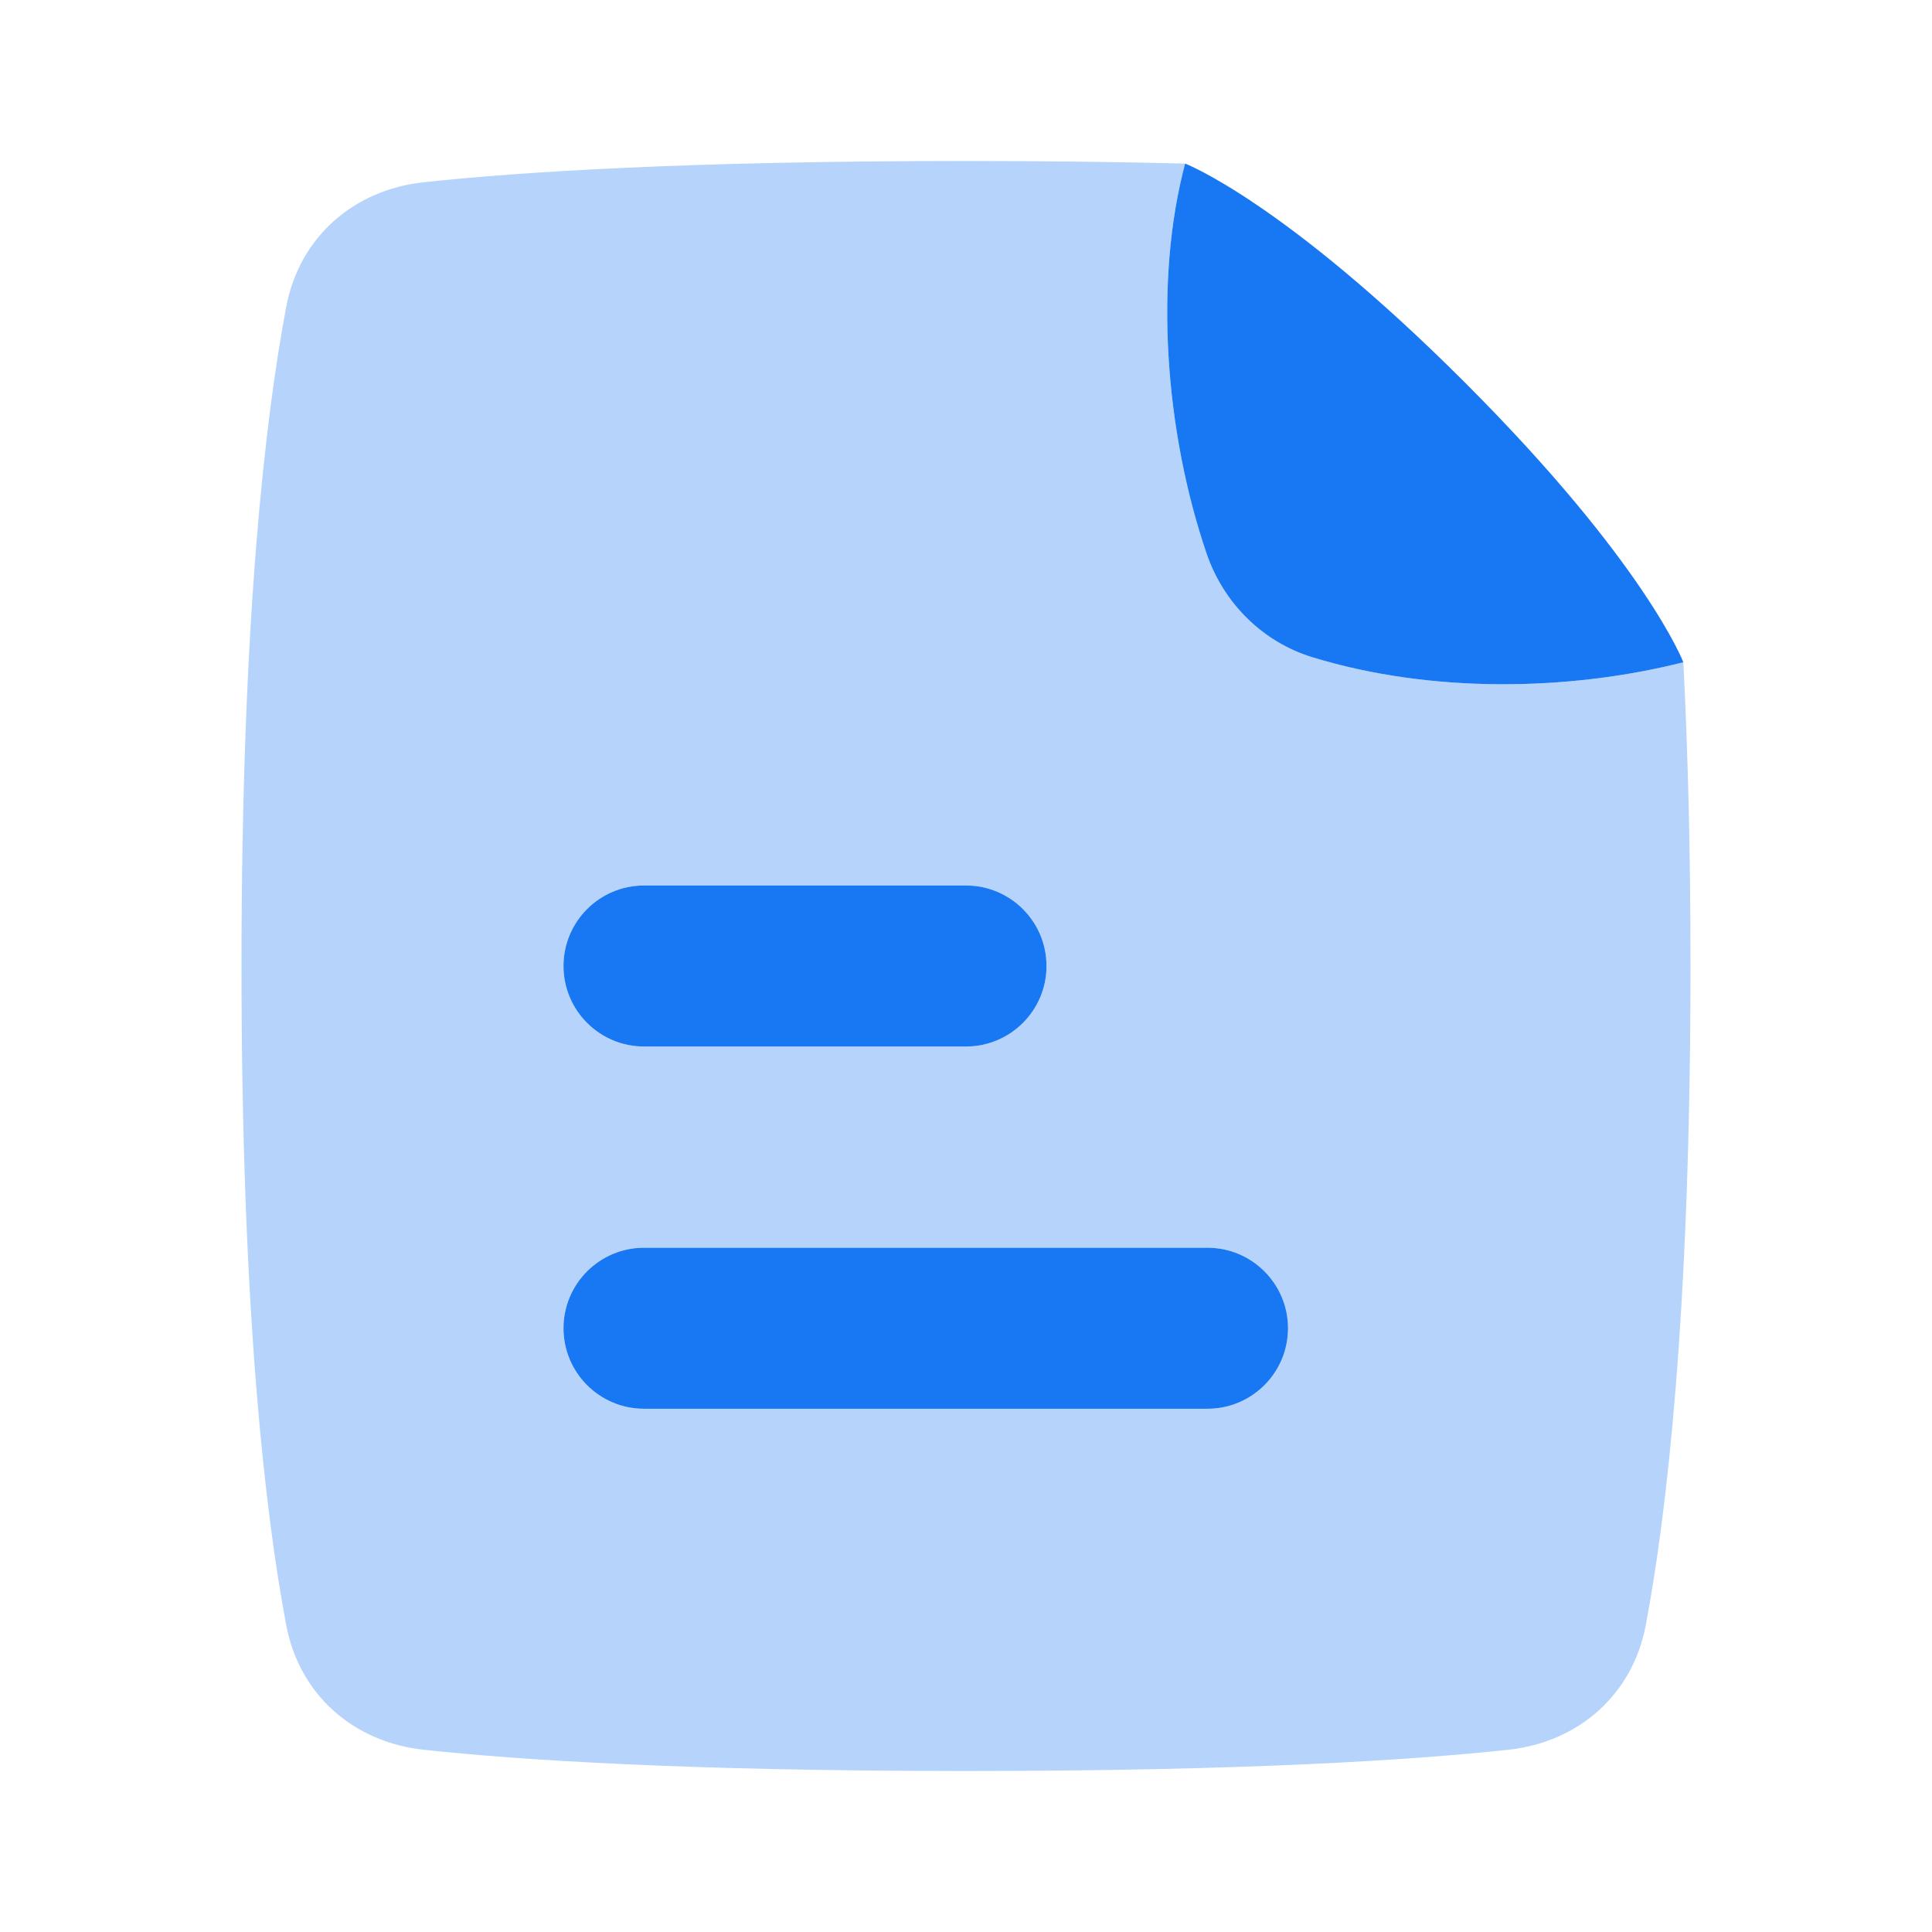
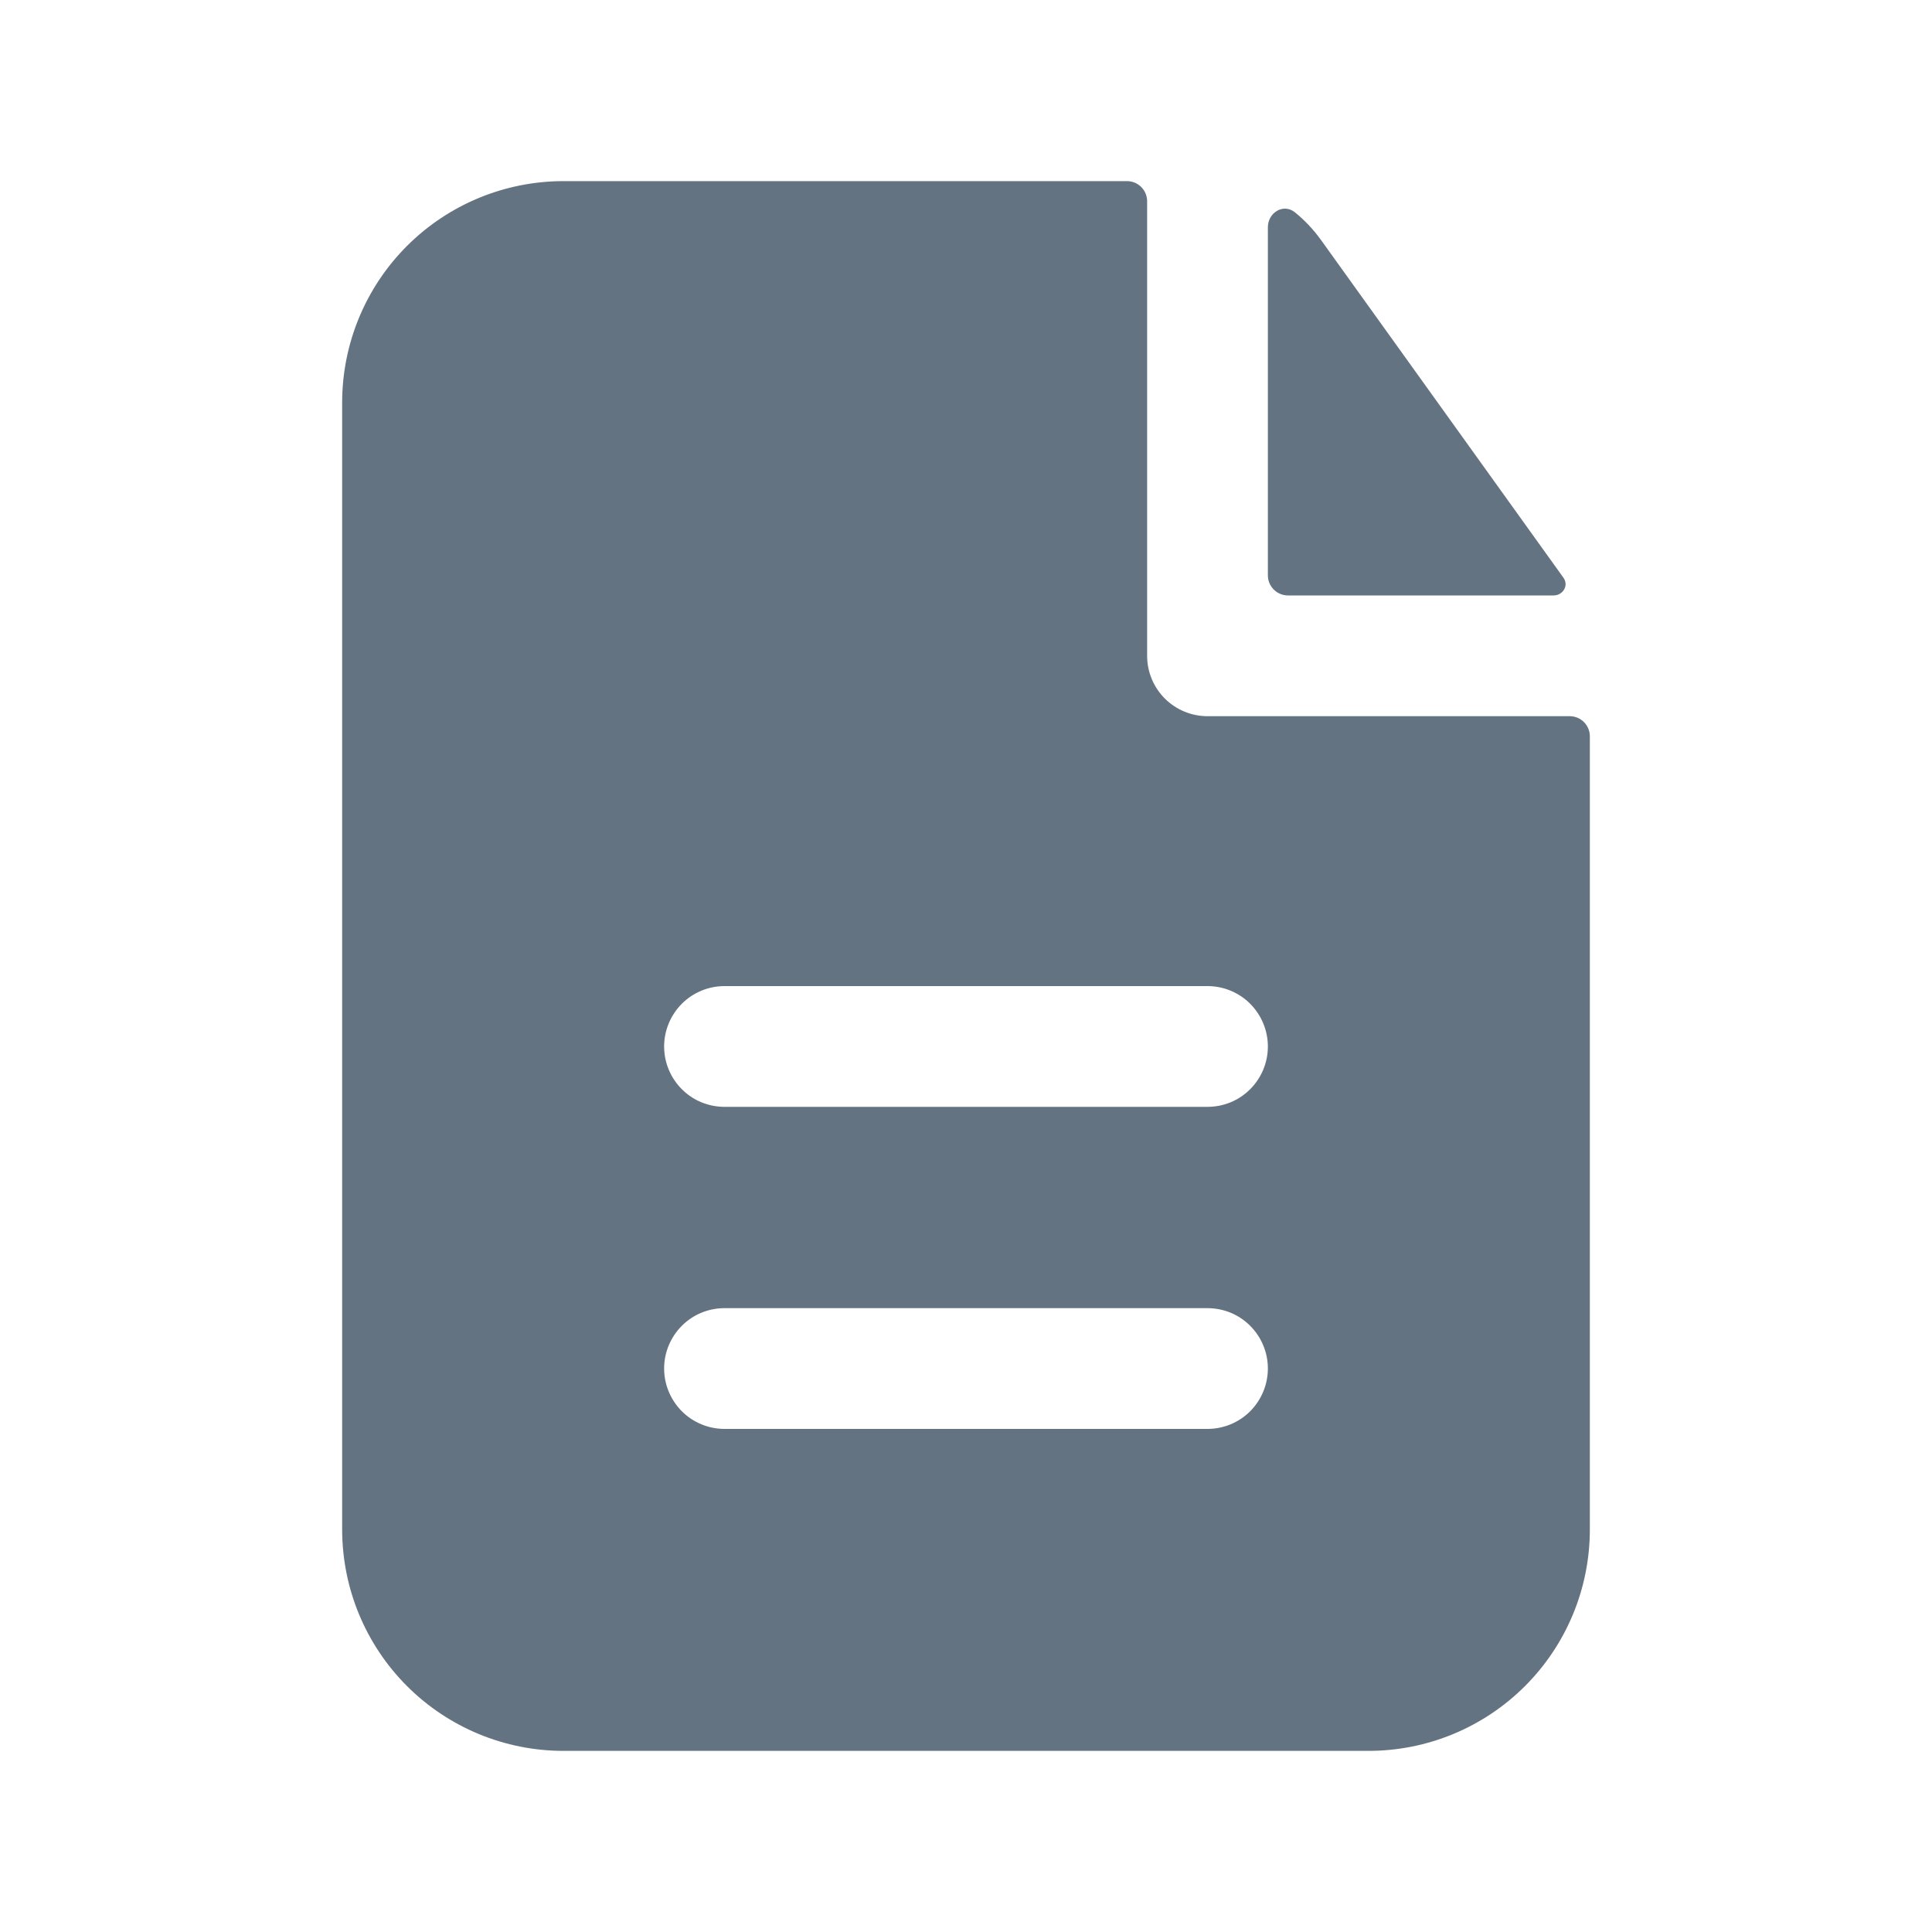
- <svg xmlns="http://www.w3.org/2000/svg" width="24" height="24" viewBox="0 0 24 24" fill="none">
-   <path opacity="0.32" fill-rule="evenodd" clip-rule="evenodd" d="M20.911 8.227C19.472 8.589 17.772 8.613 16.303 8.165C15.683 7.975 15.199 7.491 14.989 6.877C14.467 5.347 14.338 3.474 14.722 2.032C13.928 2.012 13.025 2 12 2C8.516 2 6.439 2.137 5.263 2.264C4.391 2.358 3.719 2.948 3.556 3.81C3.302 5.151 3 7.657 3 12C3 16.343 3.302 18.849 3.556 20.19C3.719 21.052 4.391 21.642 5.263 21.736C6.439 21.863 8.516 22 12 22C15.484 22 17.561 21.863 18.737 21.736C19.609 21.642 20.281 21.052 20.444 20.19C20.698 18.849 21 16.343 21 12C21 10.544 20.966 9.295 20.911 8.227ZM8 13C7.448 13 7 12.552 7 12C7 11.448 7.448 11 8 11H12C12.552 11 13 11.448 13 12C13 12.552 12.552 13 12 13H8ZM8 17.5C7.448 17.5 7 17.052 7 16.5C7 15.948 7.448 15.5 8 15.5H15C15.552 15.5 16 15.948 16 16.5C16 17.052 15.552 17.5 15 17.5H8Z" fill="#1877F2" />
-   <path d="M7 16.5C7 17.052 7.448 17.5 8 17.5H15C15.552 17.5 16 17.052 16 16.5C16 15.948 15.552 15.5 15 15.5H8C7.448 15.5 7 15.948 7 16.5Z" fill="#1877F2" />
-   <path d="M7 12C7 12.552 7.448 13 8 13H12C12.552 13 13 12.552 13 12C13 11.448 12.552 11 12 11H8C7.448 11 7 11.448 7 12Z" fill="#1877F2" />
-   <path d="M20.911 8.227C19.472 8.589 17.772 8.613 16.304 8.165C15.683 7.975 15.199 7.491 14.989 6.877C14.467 5.347 14.338 3.474 14.722 2.032C14.722 2.032 15.946 2.5 18.196 4.75C20.446 7 20.911 8.227 20.911 8.227Z" fill="#1877F2" />
+ <svg xmlns="http://www.w3.org/2000/svg" width="20" height="20" viewBox="0 0 20 20" fill="none">
+   <path fill-rule="evenodd" clip-rule="evenodd" d="M11.875 2.083C11.875 2.028 11.853 1.975 11.814 1.936C11.775 1.897 11.722 1.875 11.667 1.875H5.833C5.226 1.875 4.643 2.116 4.213 2.546C3.783 2.976 3.542 3.559 3.542 4.167V15.833C3.542 16.441 3.783 17.024 4.213 17.454C4.643 17.884 5.226 18.125 5.833 18.125H14.167C14.774 18.125 15.357 17.884 15.787 17.454C16.217 17.024 16.458 16.441 16.458 15.833V7.622C16.458 7.567 16.436 7.514 16.397 7.475C16.358 7.436 16.305 7.414 16.25 7.414H12.5C12.334 7.414 12.175 7.348 12.058 7.231C11.941 7.114 11.875 6.955 11.875 6.789V2.083ZM12.5 10.208C12.666 10.208 12.825 10.274 12.942 10.391C13.059 10.509 13.125 10.668 13.125 10.833C13.125 10.999 13.059 11.158 12.942 11.275C12.825 11.393 12.666 11.458 12.5 11.458H7.5C7.334 11.458 7.175 11.393 7.058 11.275C6.941 11.158 6.875 10.999 6.875 10.833C6.875 10.668 6.941 10.509 7.058 10.391C7.175 10.274 7.334 10.208 7.5 10.208H12.5ZM12.5 13.542C12.666 13.542 12.825 13.607 12.942 13.725C13.059 13.842 13.125 14.001 13.125 14.167C13.125 14.332 13.059 14.491 12.942 14.609C12.825 14.726 12.666 14.792 12.5 14.792H7.5C7.334 14.792 7.175 14.726 7.058 14.609C6.941 14.491 6.875 14.332 6.875 14.167C6.875 14.001 6.941 13.842 7.058 13.725C7.175 13.607 7.334 13.542 7.5 13.542H12.5Z" fill="#637381" />
+   <path d="M13.125 2.353C13.125 2.2 13.286 2.102 13.405 2.198C13.506 2.28 13.596 2.375 13.674 2.483L16.185 5.981C16.242 6.061 16.18 6.164 16.082 6.164H13.333C13.278 6.164 13.225 6.142 13.186 6.103C13.147 6.064 13.125 6.011 13.125 5.956V2.353Z" fill="#637381" />
</svg>
